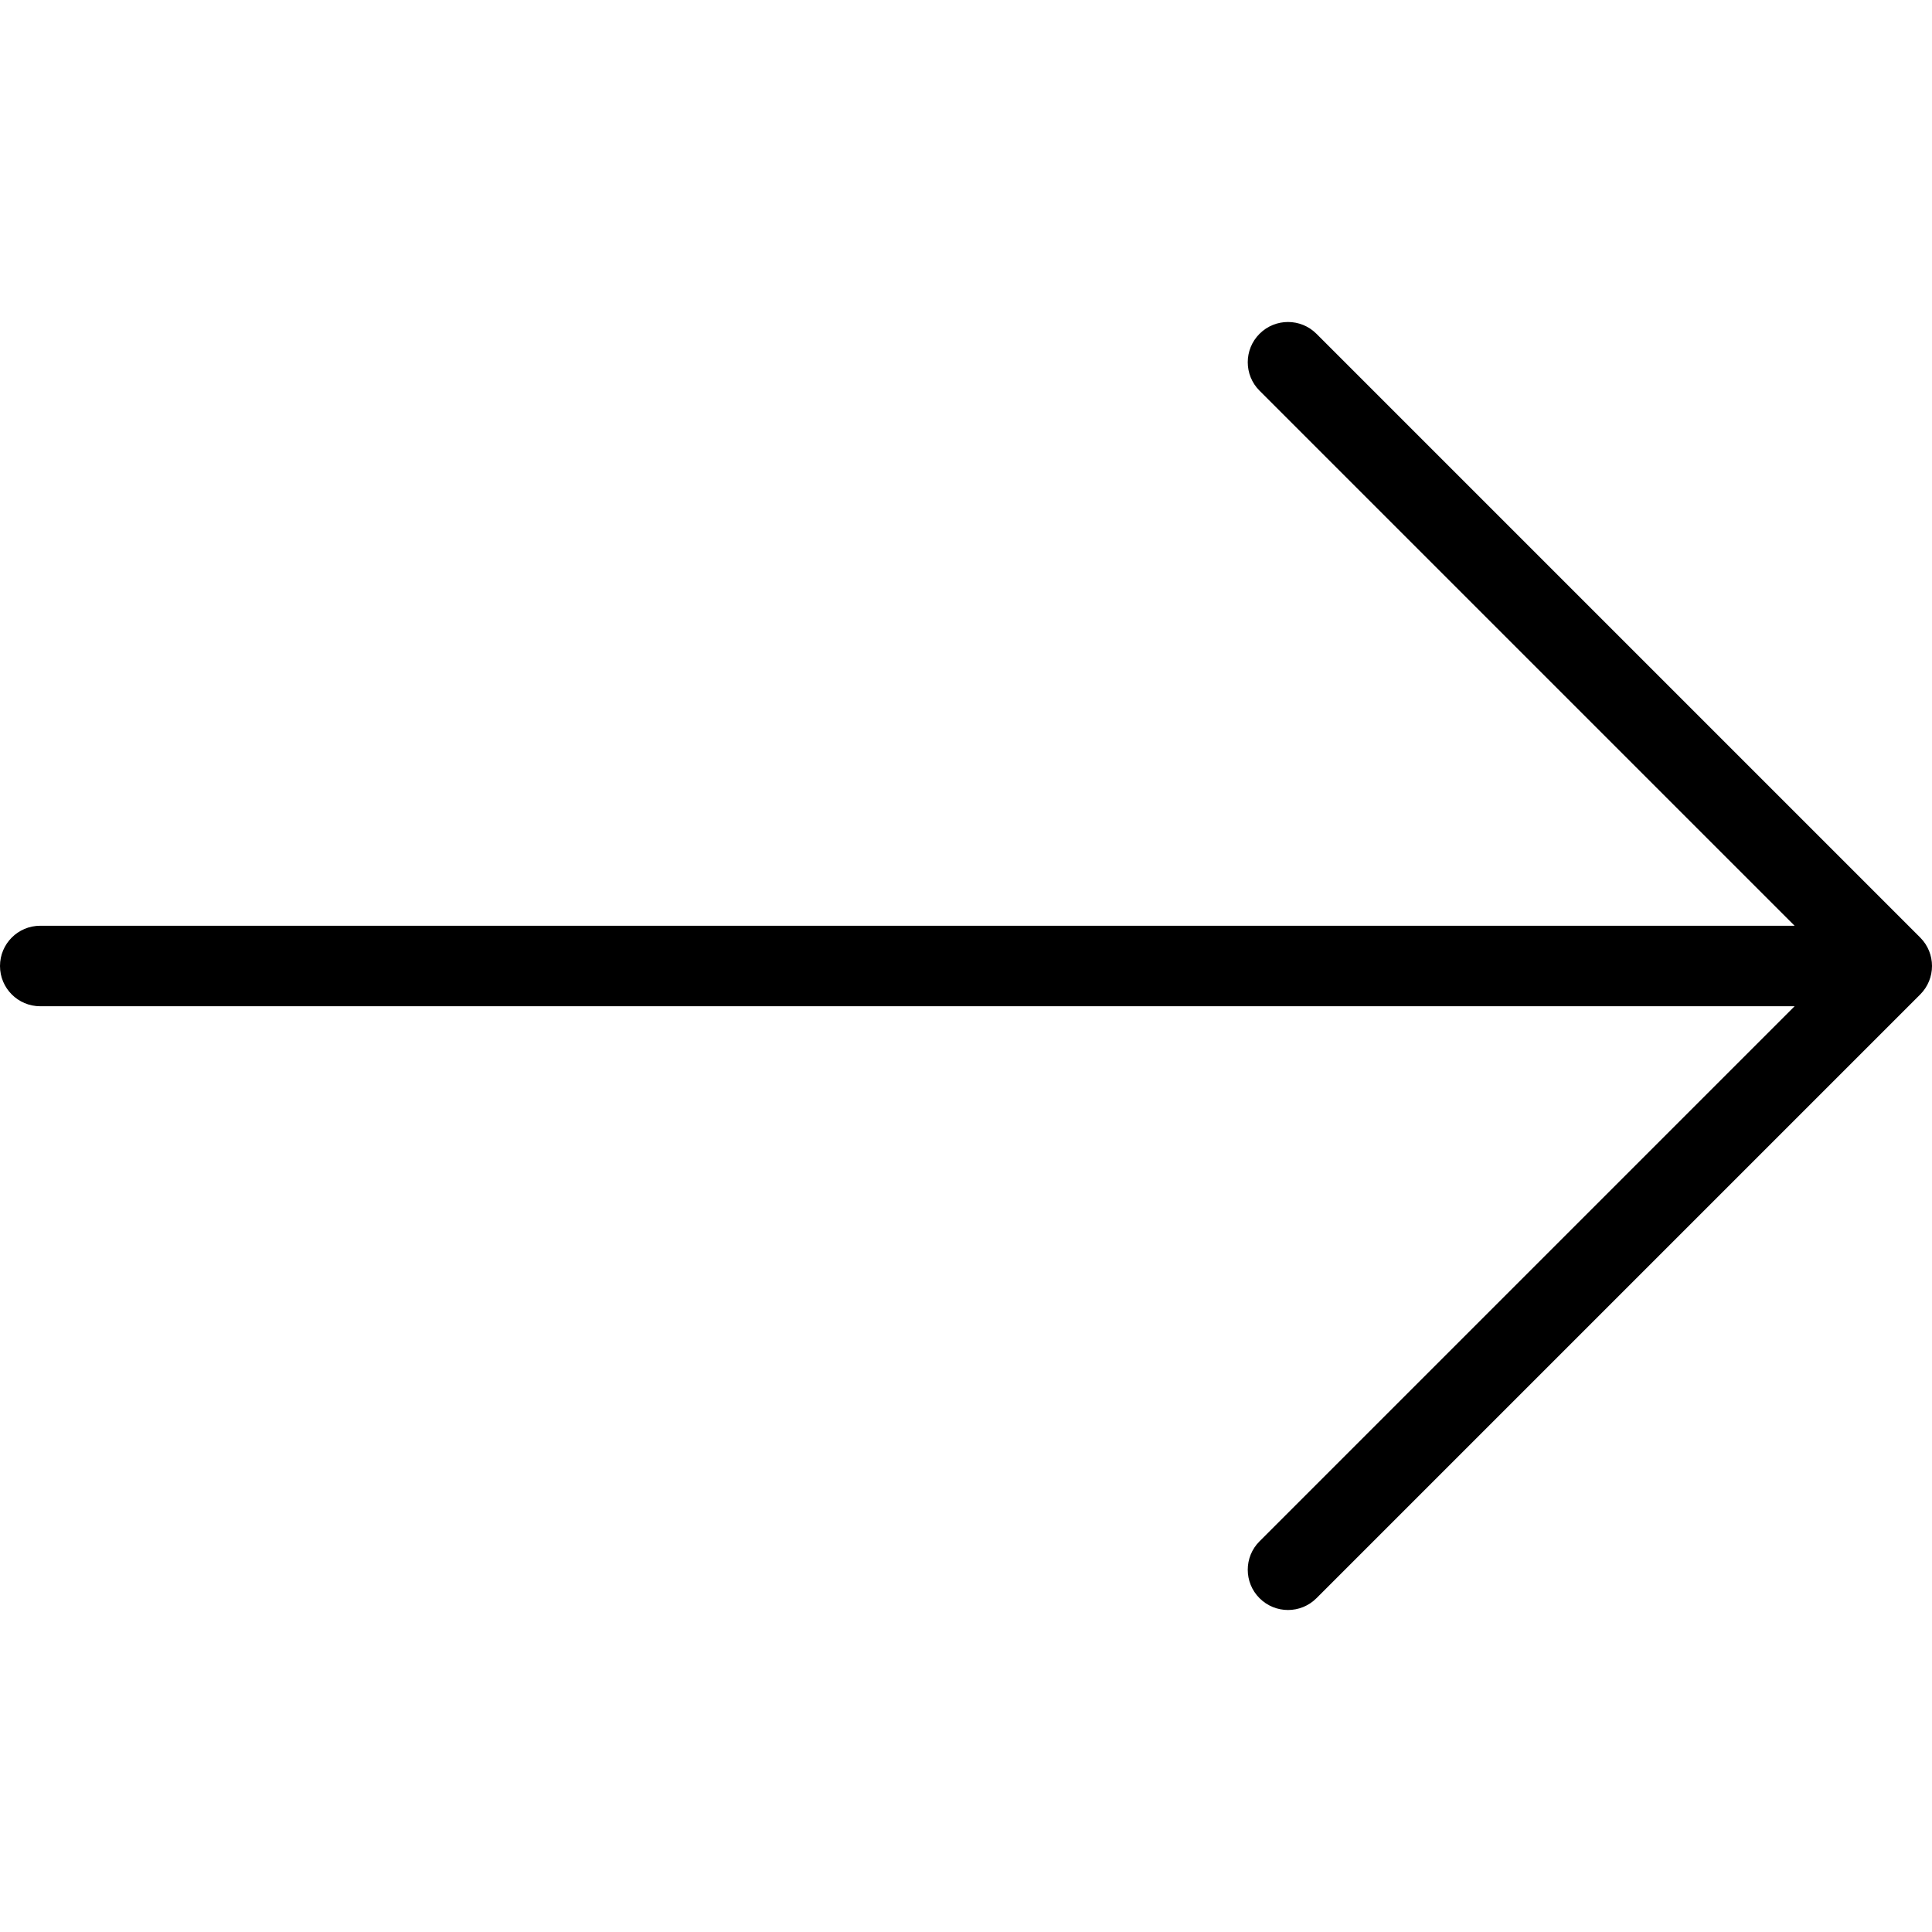
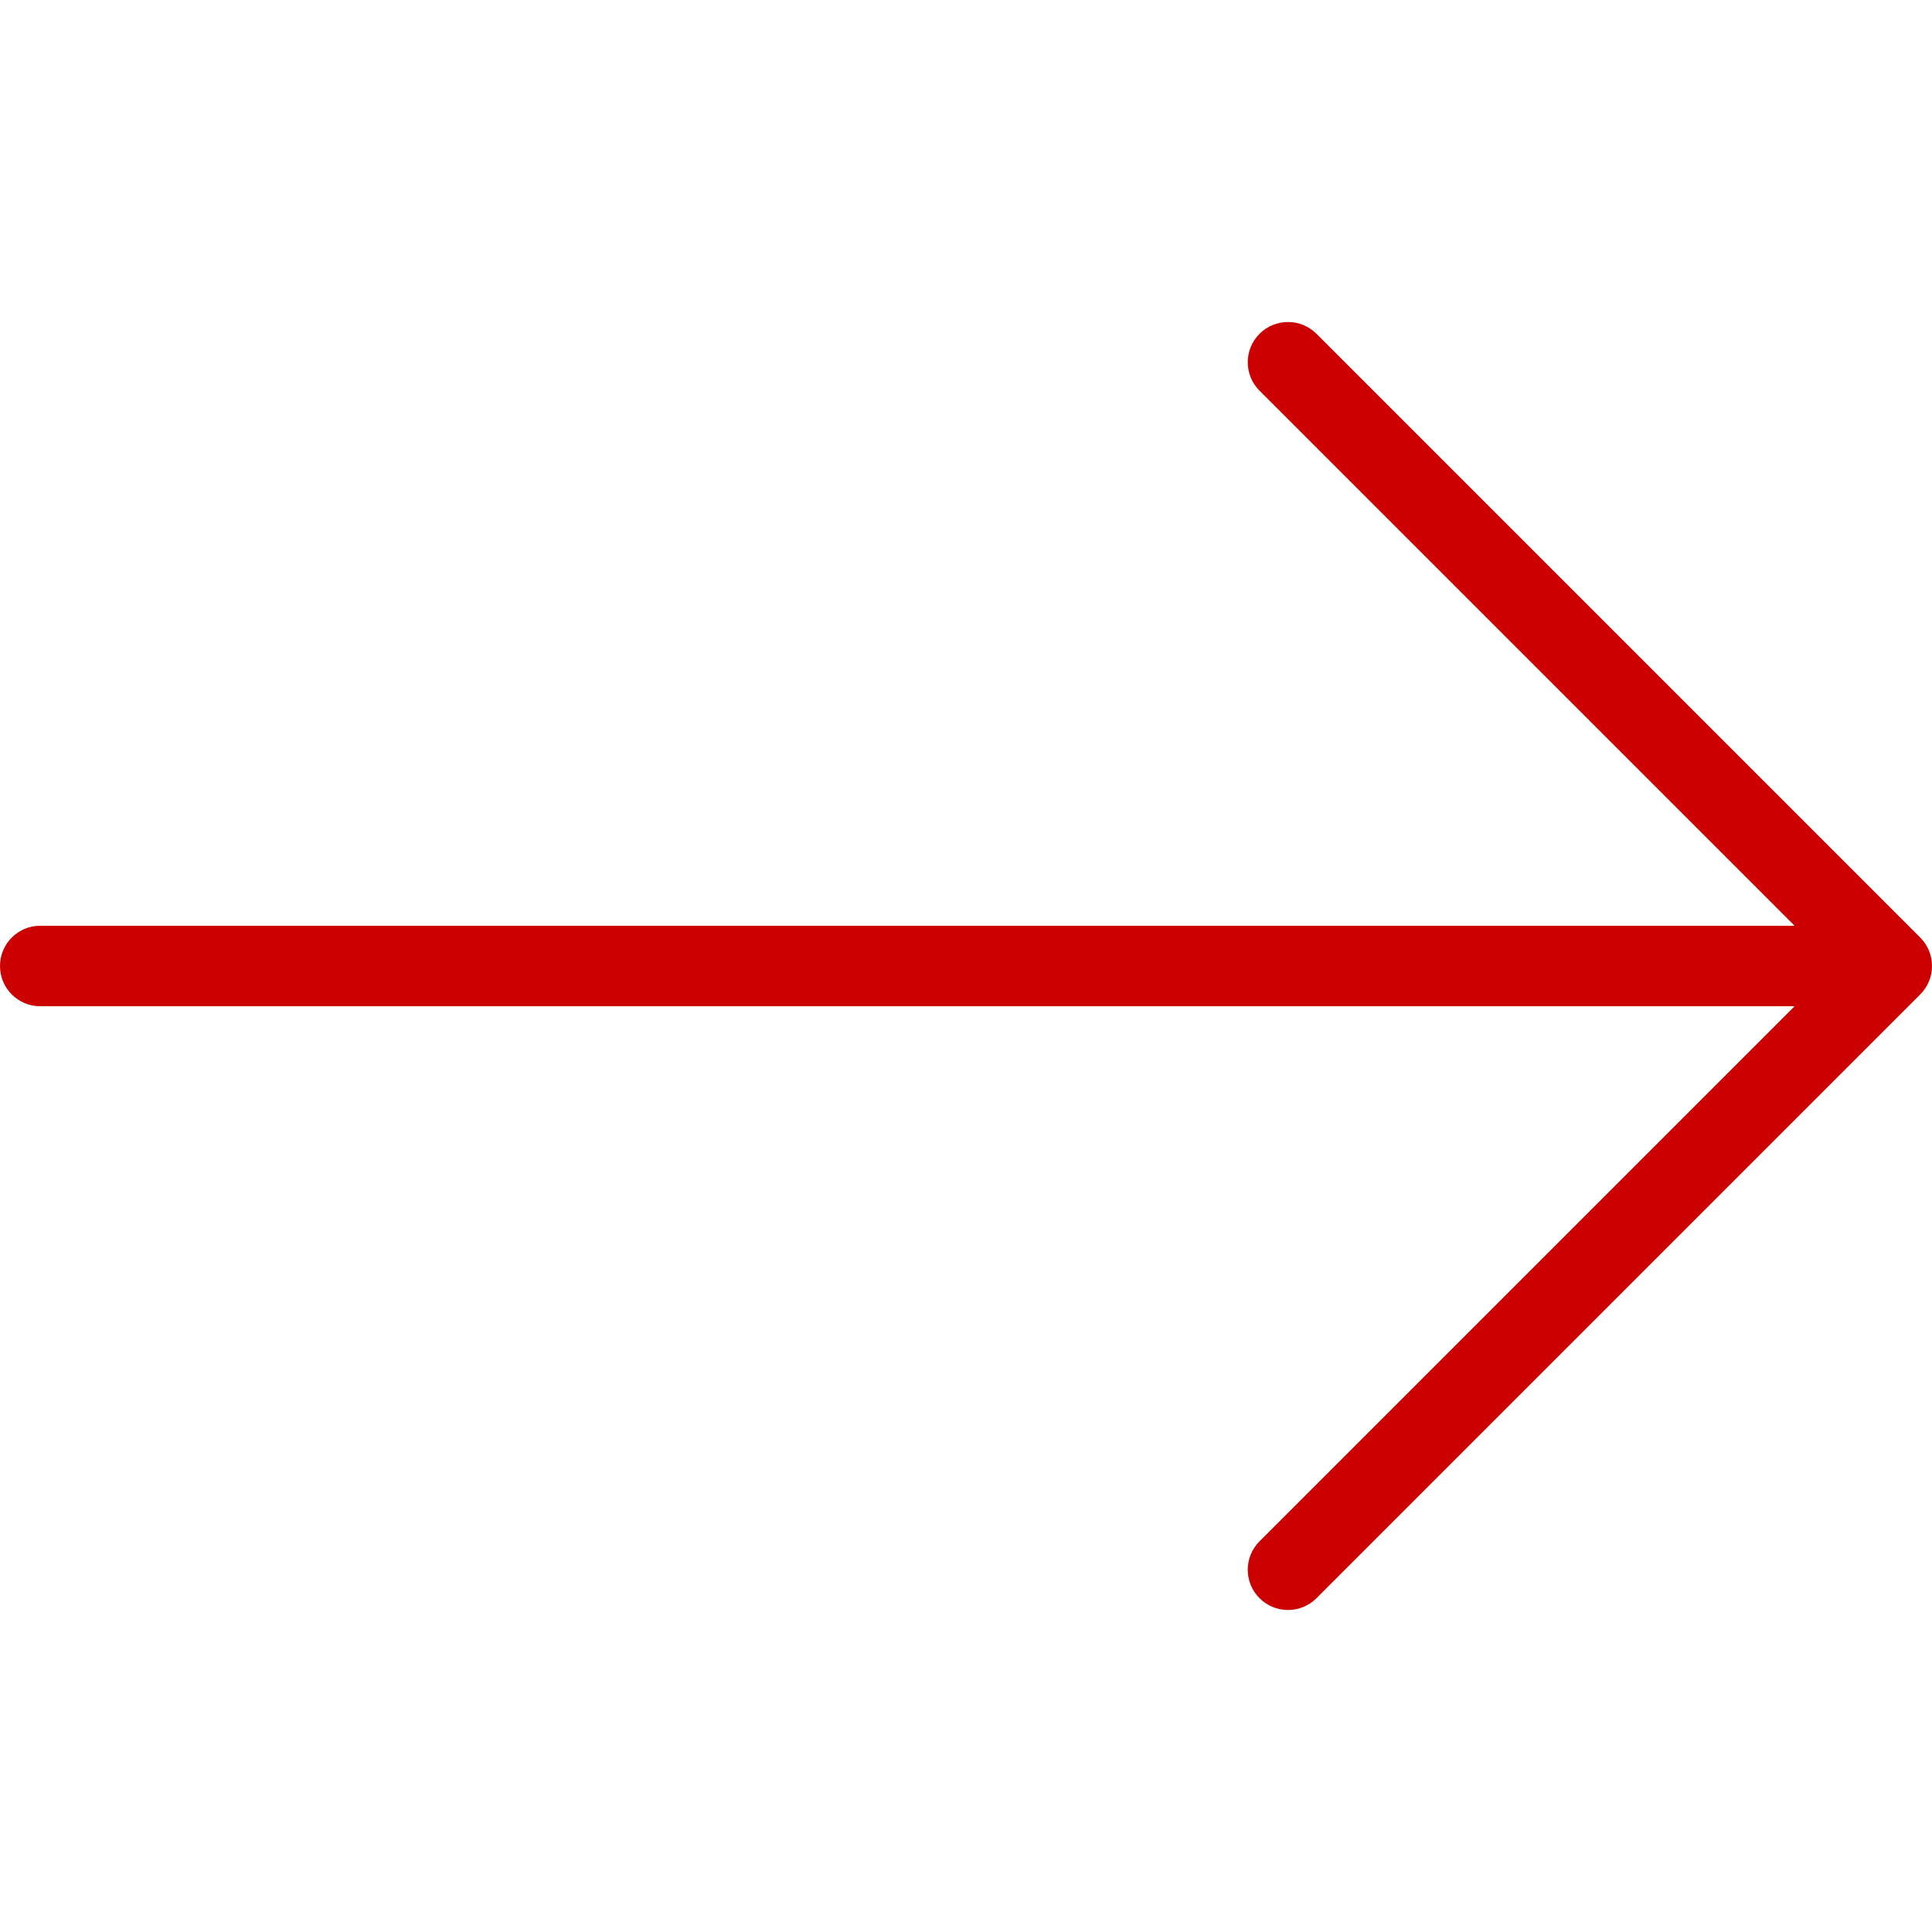
<svg xmlns="http://www.w3.org/2000/svg" version="1.1" id="Layer_1" height="100%" x="0px" y="0px" viewBox="0 0 512 512" style="enable-background:new 0 0 512 512;" xml:space="preserve">
  <g>
    <g>
-       <path d="M508.875,248.458l-160-160c-4.167-4.167-10.917-4.167-15.083,0c-4.167,4.167-4.167,10.917,0,15.083l141.792,141.792    H10.667C4.771,245.333,0,250.104,0,256s4.771,10.667,10.667,10.667h464.917L333.792,408.458c-4.167,4.167-4.167,10.917,0,15.083    c2.083,2.083,4.813,3.125,7.542,3.125c2.729,0,5.458-1.042,7.542-3.125l160-160C513.042,259.375,513.042,252.625,508.875,248.458z    " />
+       <path fill="#c00" d="M508.875,248.458l-160-160c-4.167-4.167-10.917-4.167-15.083,0c-4.167,4.167-4.167,10.917,0,15.083l141.792,141.792    H10.667C4.771,245.333,0,250.104,0,256s4.771,10.667,10.667,10.667h464.917L333.792,408.458c-4.167,4.167-4.167,10.917,0,15.083    c2.083,2.083,4.813,3.125,7.542,3.125c2.729,0,5.458-1.042,7.542-3.125l160-160C513.042,259.375,513.042,252.625,508.875,248.458z    " />
    </g>
  </g>
  <g>
</g>
  <g>
</g>
  <g>
</g>
  <g>
</g>
  <g>
</g>
  <g>
</g>
  <g>
</g>
  <g>
</g>
  <g>
</g>
  <g>
</g>
  <g>
</g>
  <g>
</g>
  <g>
</g>
  <g>
</g>
  <g>
</g>
</svg>
